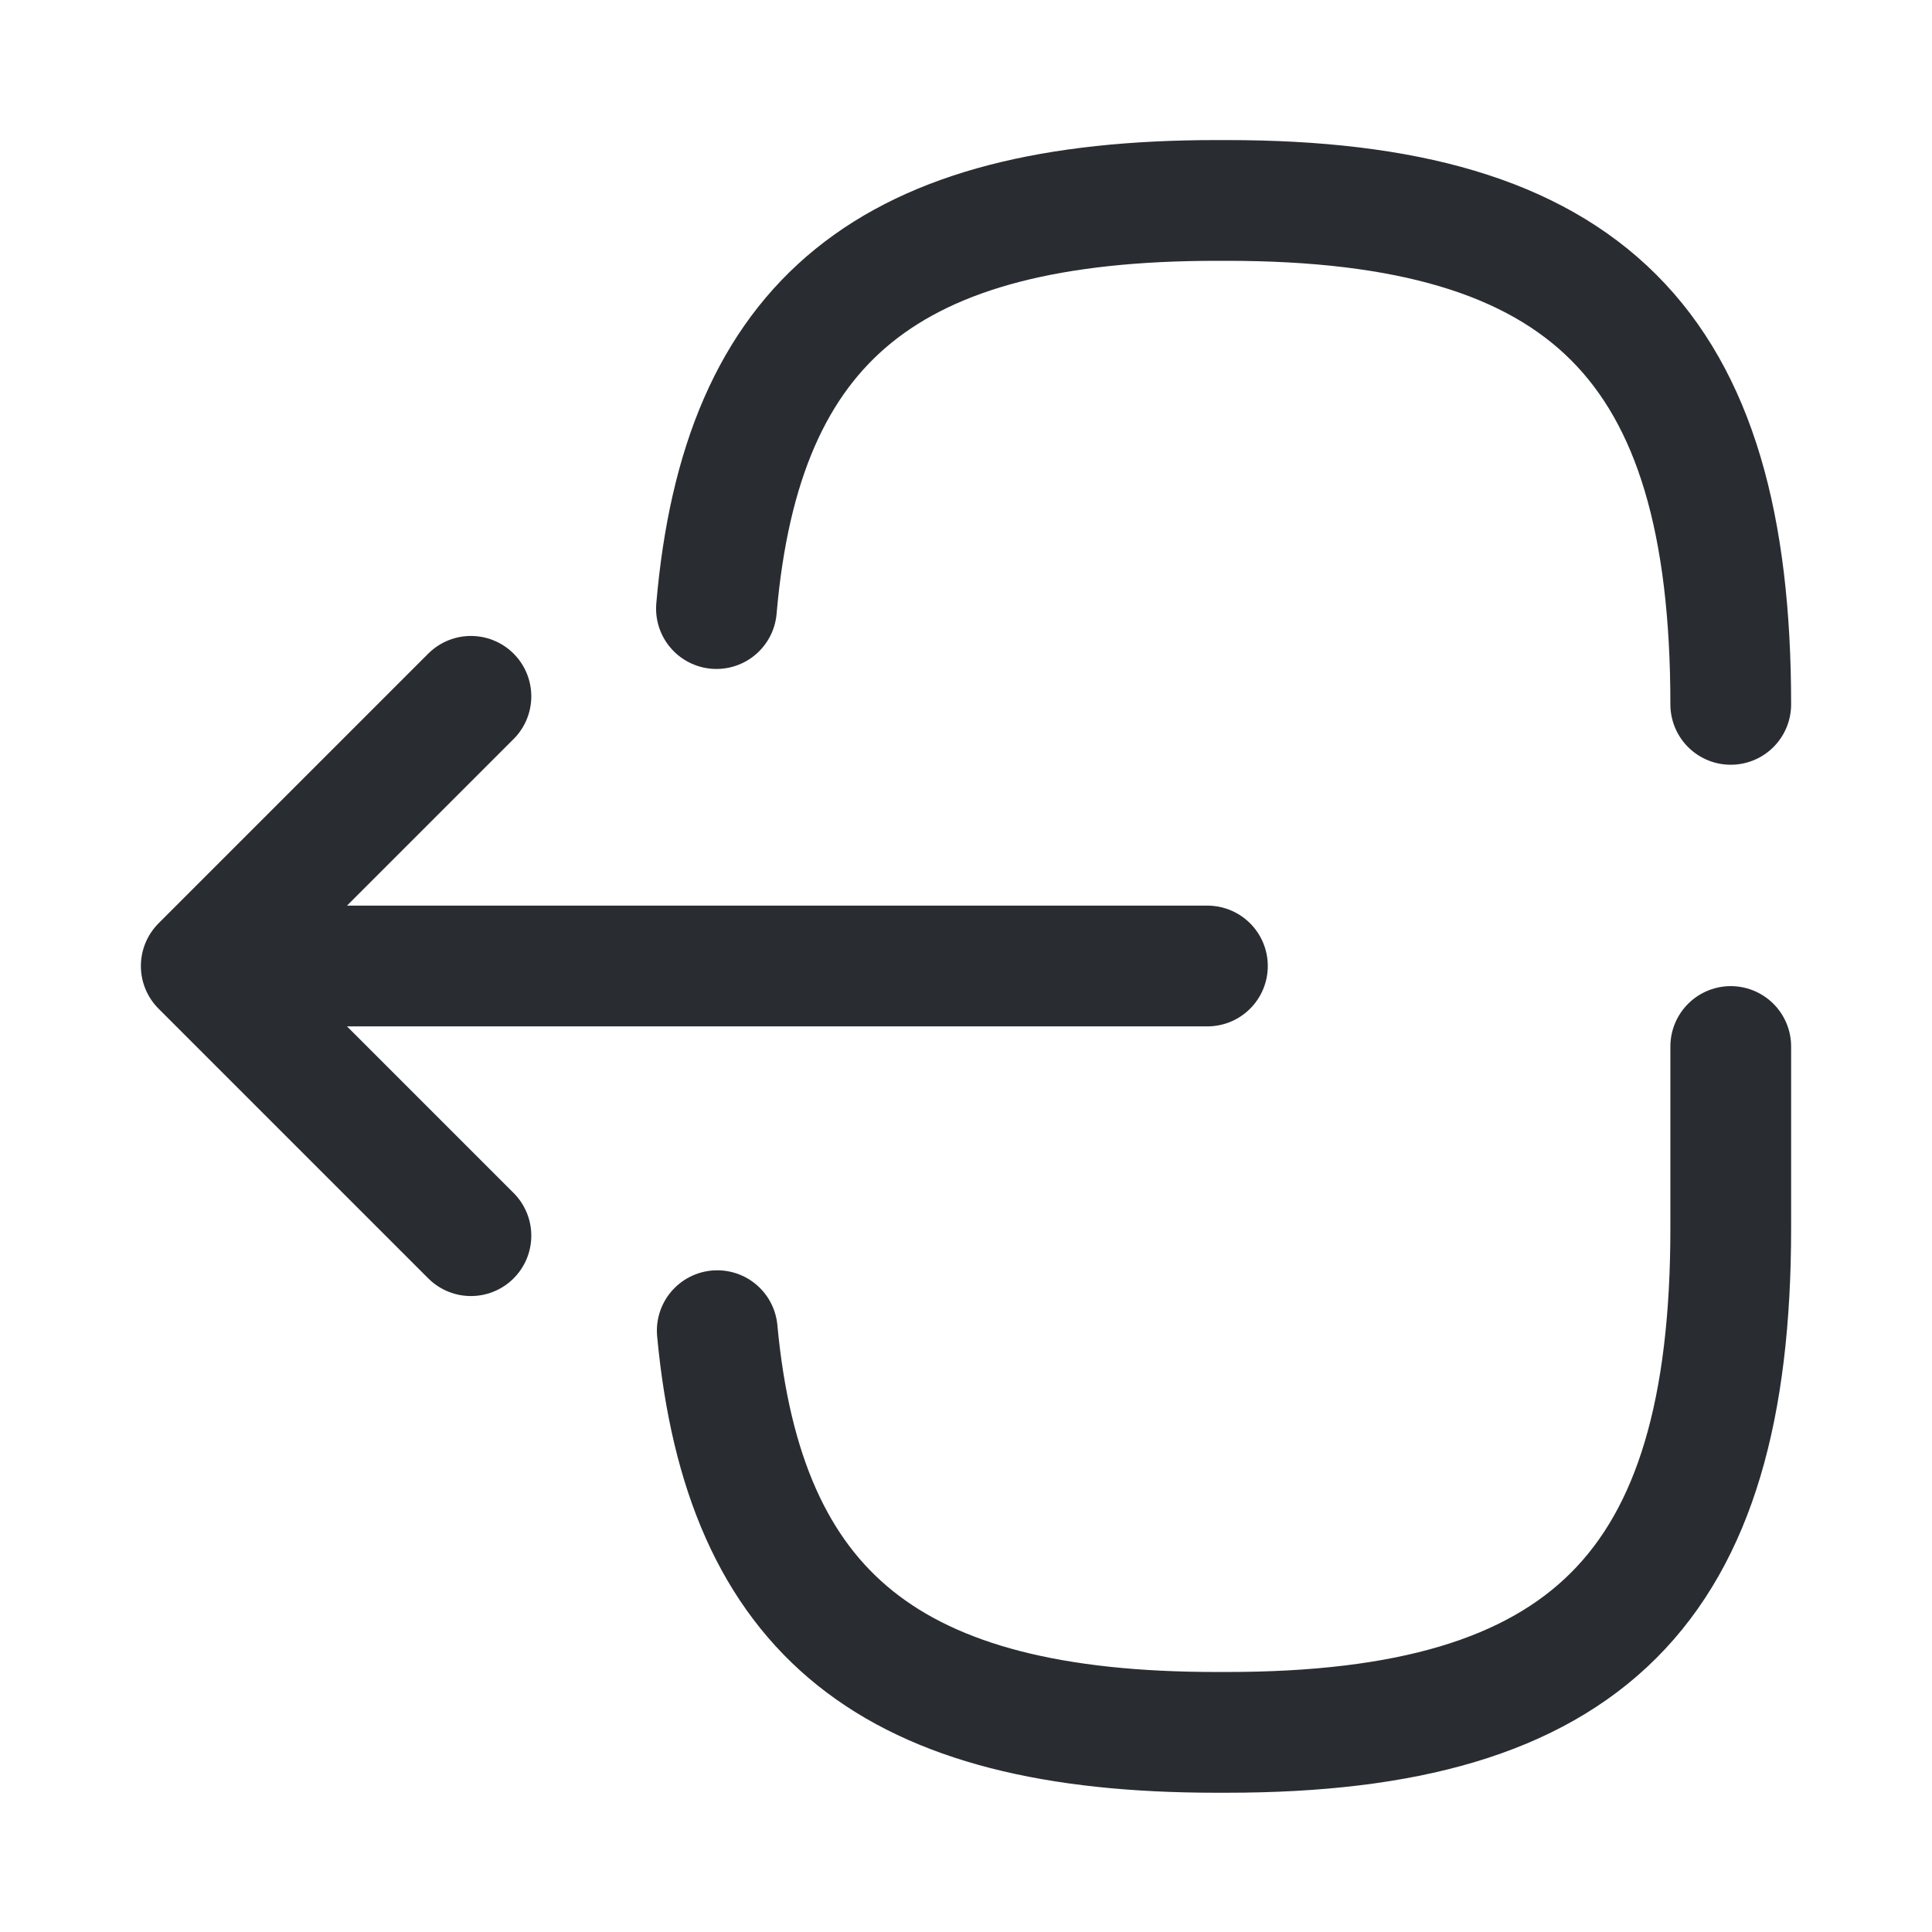
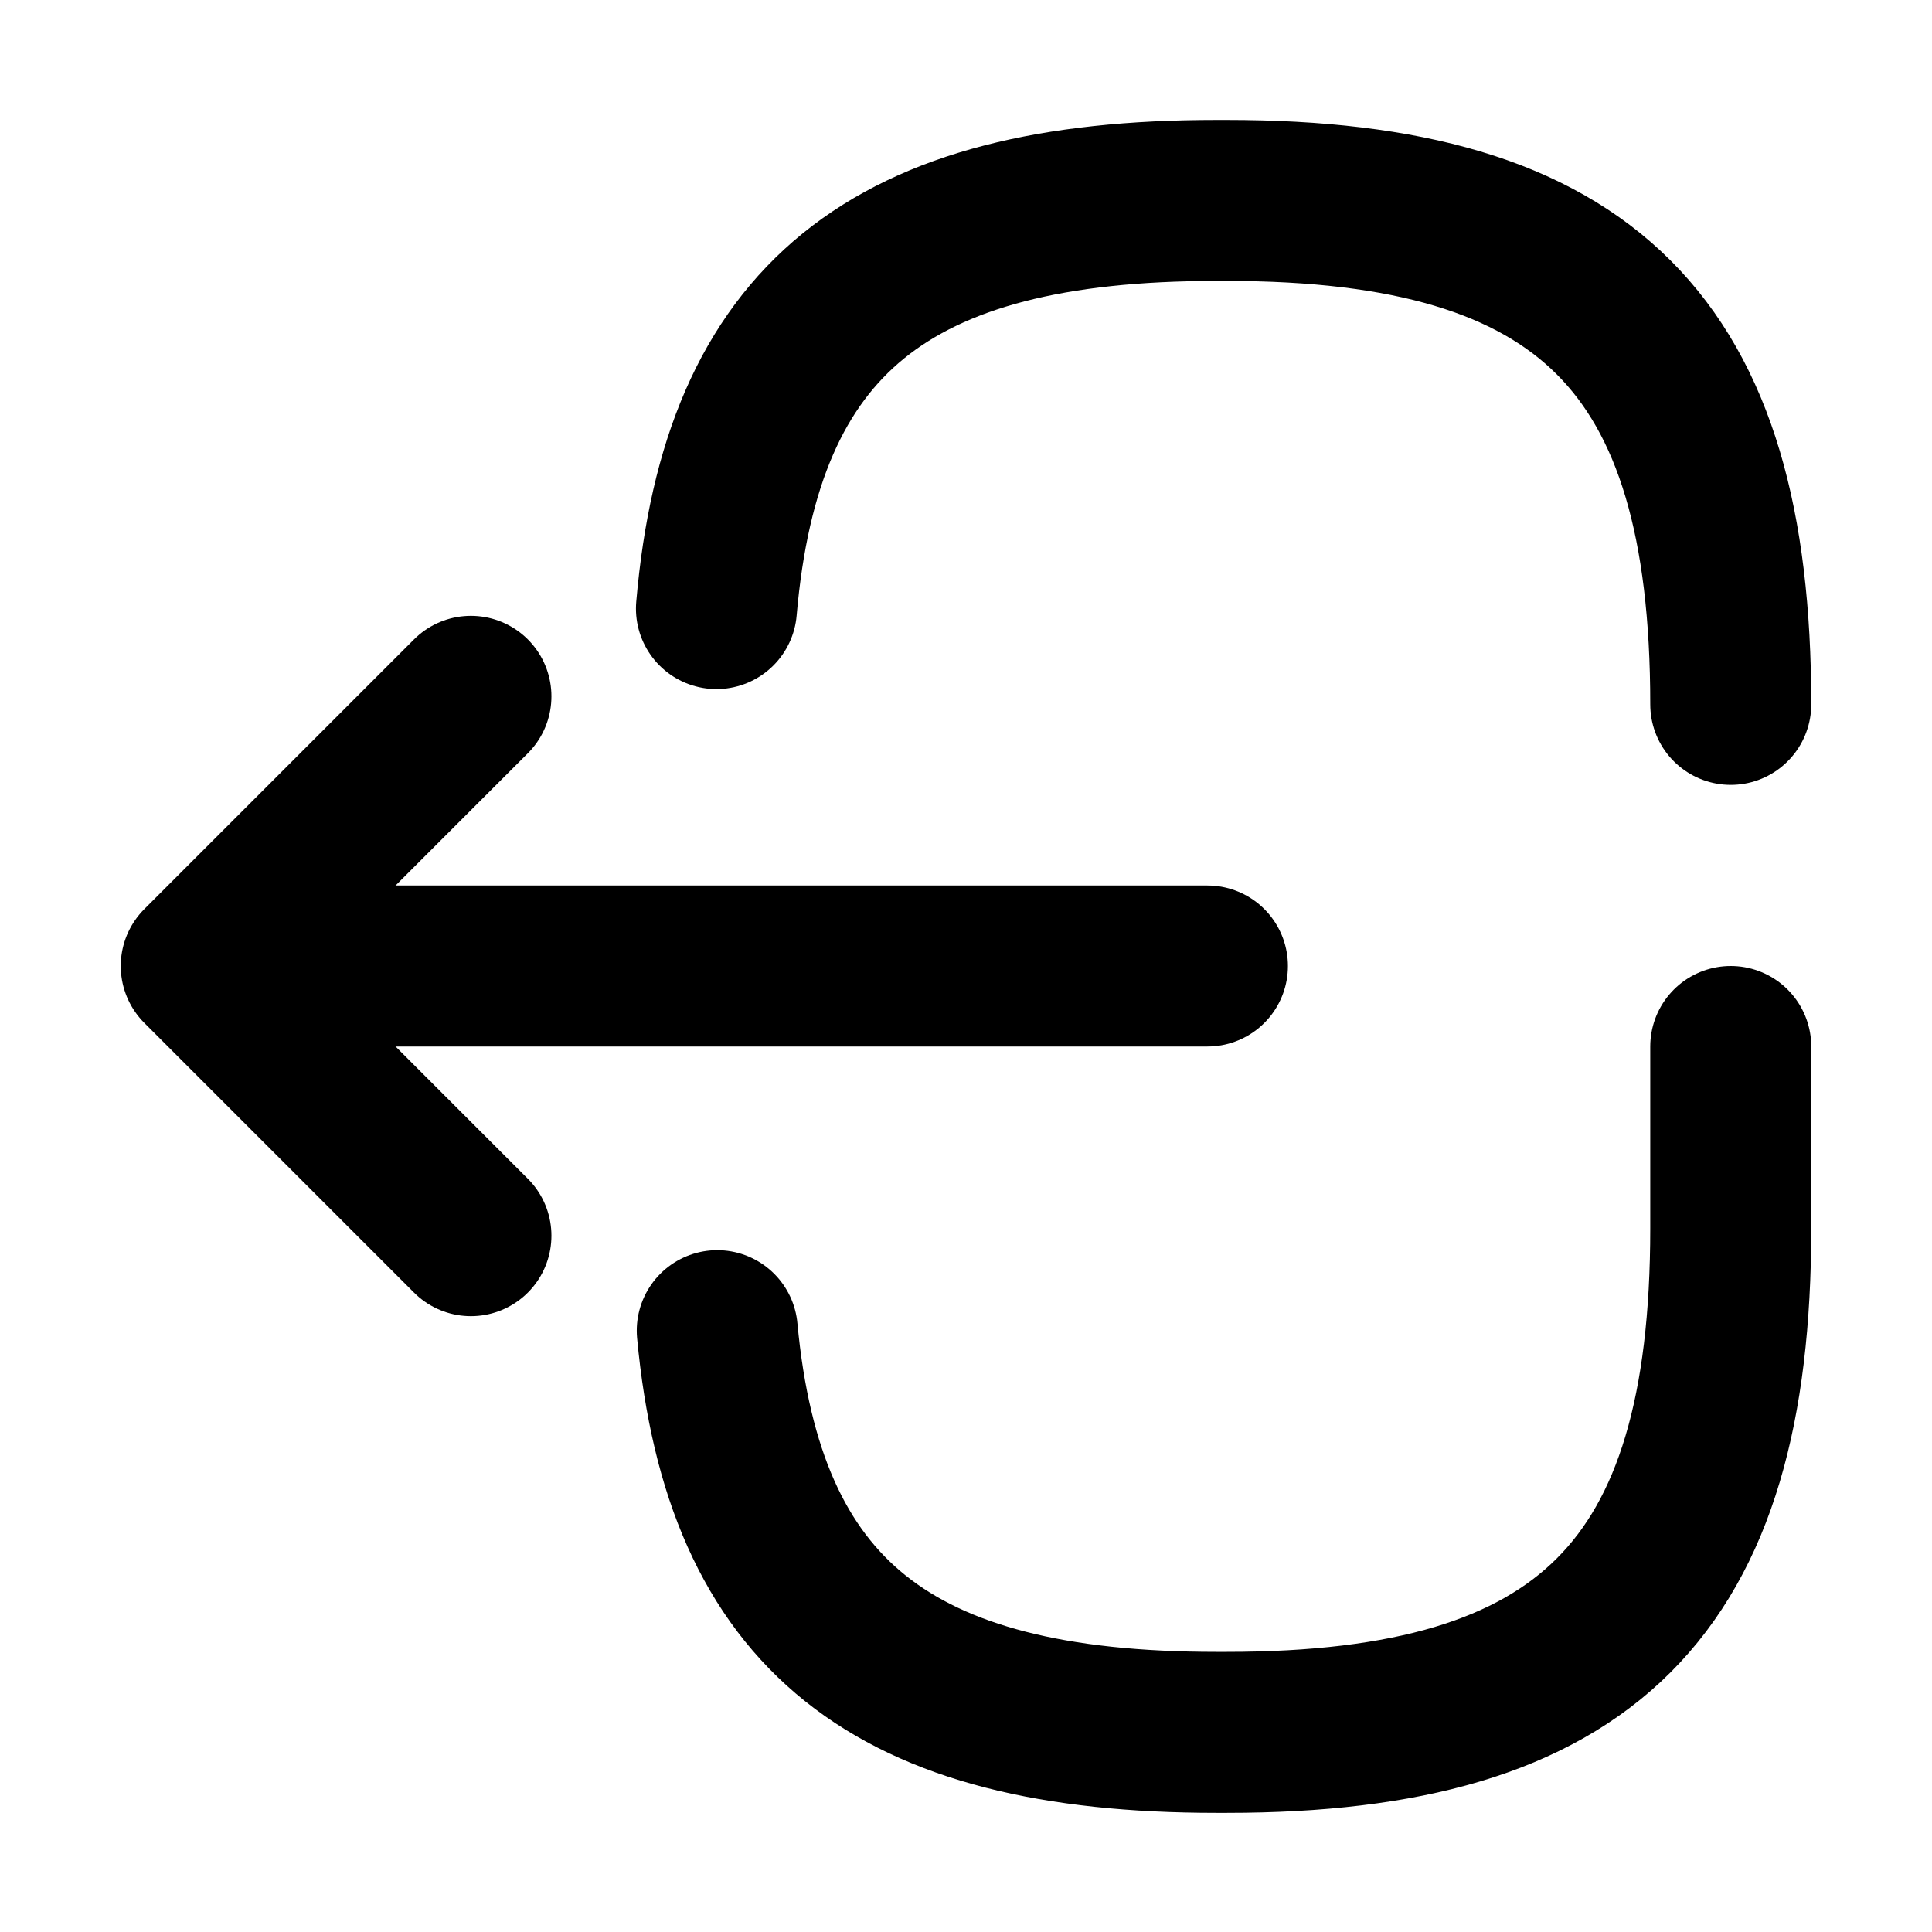
<svg xmlns="http://www.w3.org/2000/svg" width="24" height="24" viewBox="0 0 24 24" fill="none">
-   <path d="M21.5 13V15.26C21.5 19.73 19.71 21.52 15.24 21.52H15.11C11.09 21.52 9.24 20.07 8.91 16.53" stroke="#292D32" stroke-width="1.5" stroke-linecap="round" stroke-linejoin="round" />
-   <path d="M8.9 7.56C9.21 3.96 11.06 2.49 15.11 2.49H15.24C19.71 2.49 21.5 4.28 21.5 8.75" stroke="#292D32" stroke-width="1.5" stroke-linecap="round" stroke-linejoin="round" />
-   <path d="M14.999 12H3.619" stroke="#292D32" stroke-width="1.5" stroke-linecap="round" stroke-linejoin="round" />
-   <path d="M5.85 8.65L2.5 12L5.85 15.35" stroke="#292D32" stroke-width="1.5" stroke-linecap="round" stroke-linejoin="round" />
+   <path d="M21.5 13V15.26C21.5 19.73 19.71 21.52 15.24 21.52H15.11C11.09 21.52 9.24 20.07 8.91 16.53" stroke="black" stroke-width="2" stroke-linecap="round" stroke-linejoin="round" />
+   <path d="M8.9 7.56C9.21 3.96 11.06 2.49 15.11 2.49H15.24C19.71 2.49 21.5 4.28 21.5 8.75" stroke="black" stroke-width="2" stroke-linecap="round" stroke-linejoin="round" />
+   <path d="M14.999 12H3.619" stroke="black" stroke-width="2" stroke-linecap="round" stroke-linejoin="round" />
+   <path d="M5.85 8.65L2.5 12L5.85 15.35" stroke="black" stroke-width="2" stroke-linecap="round" stroke-linejoin="round" />
</svg>
